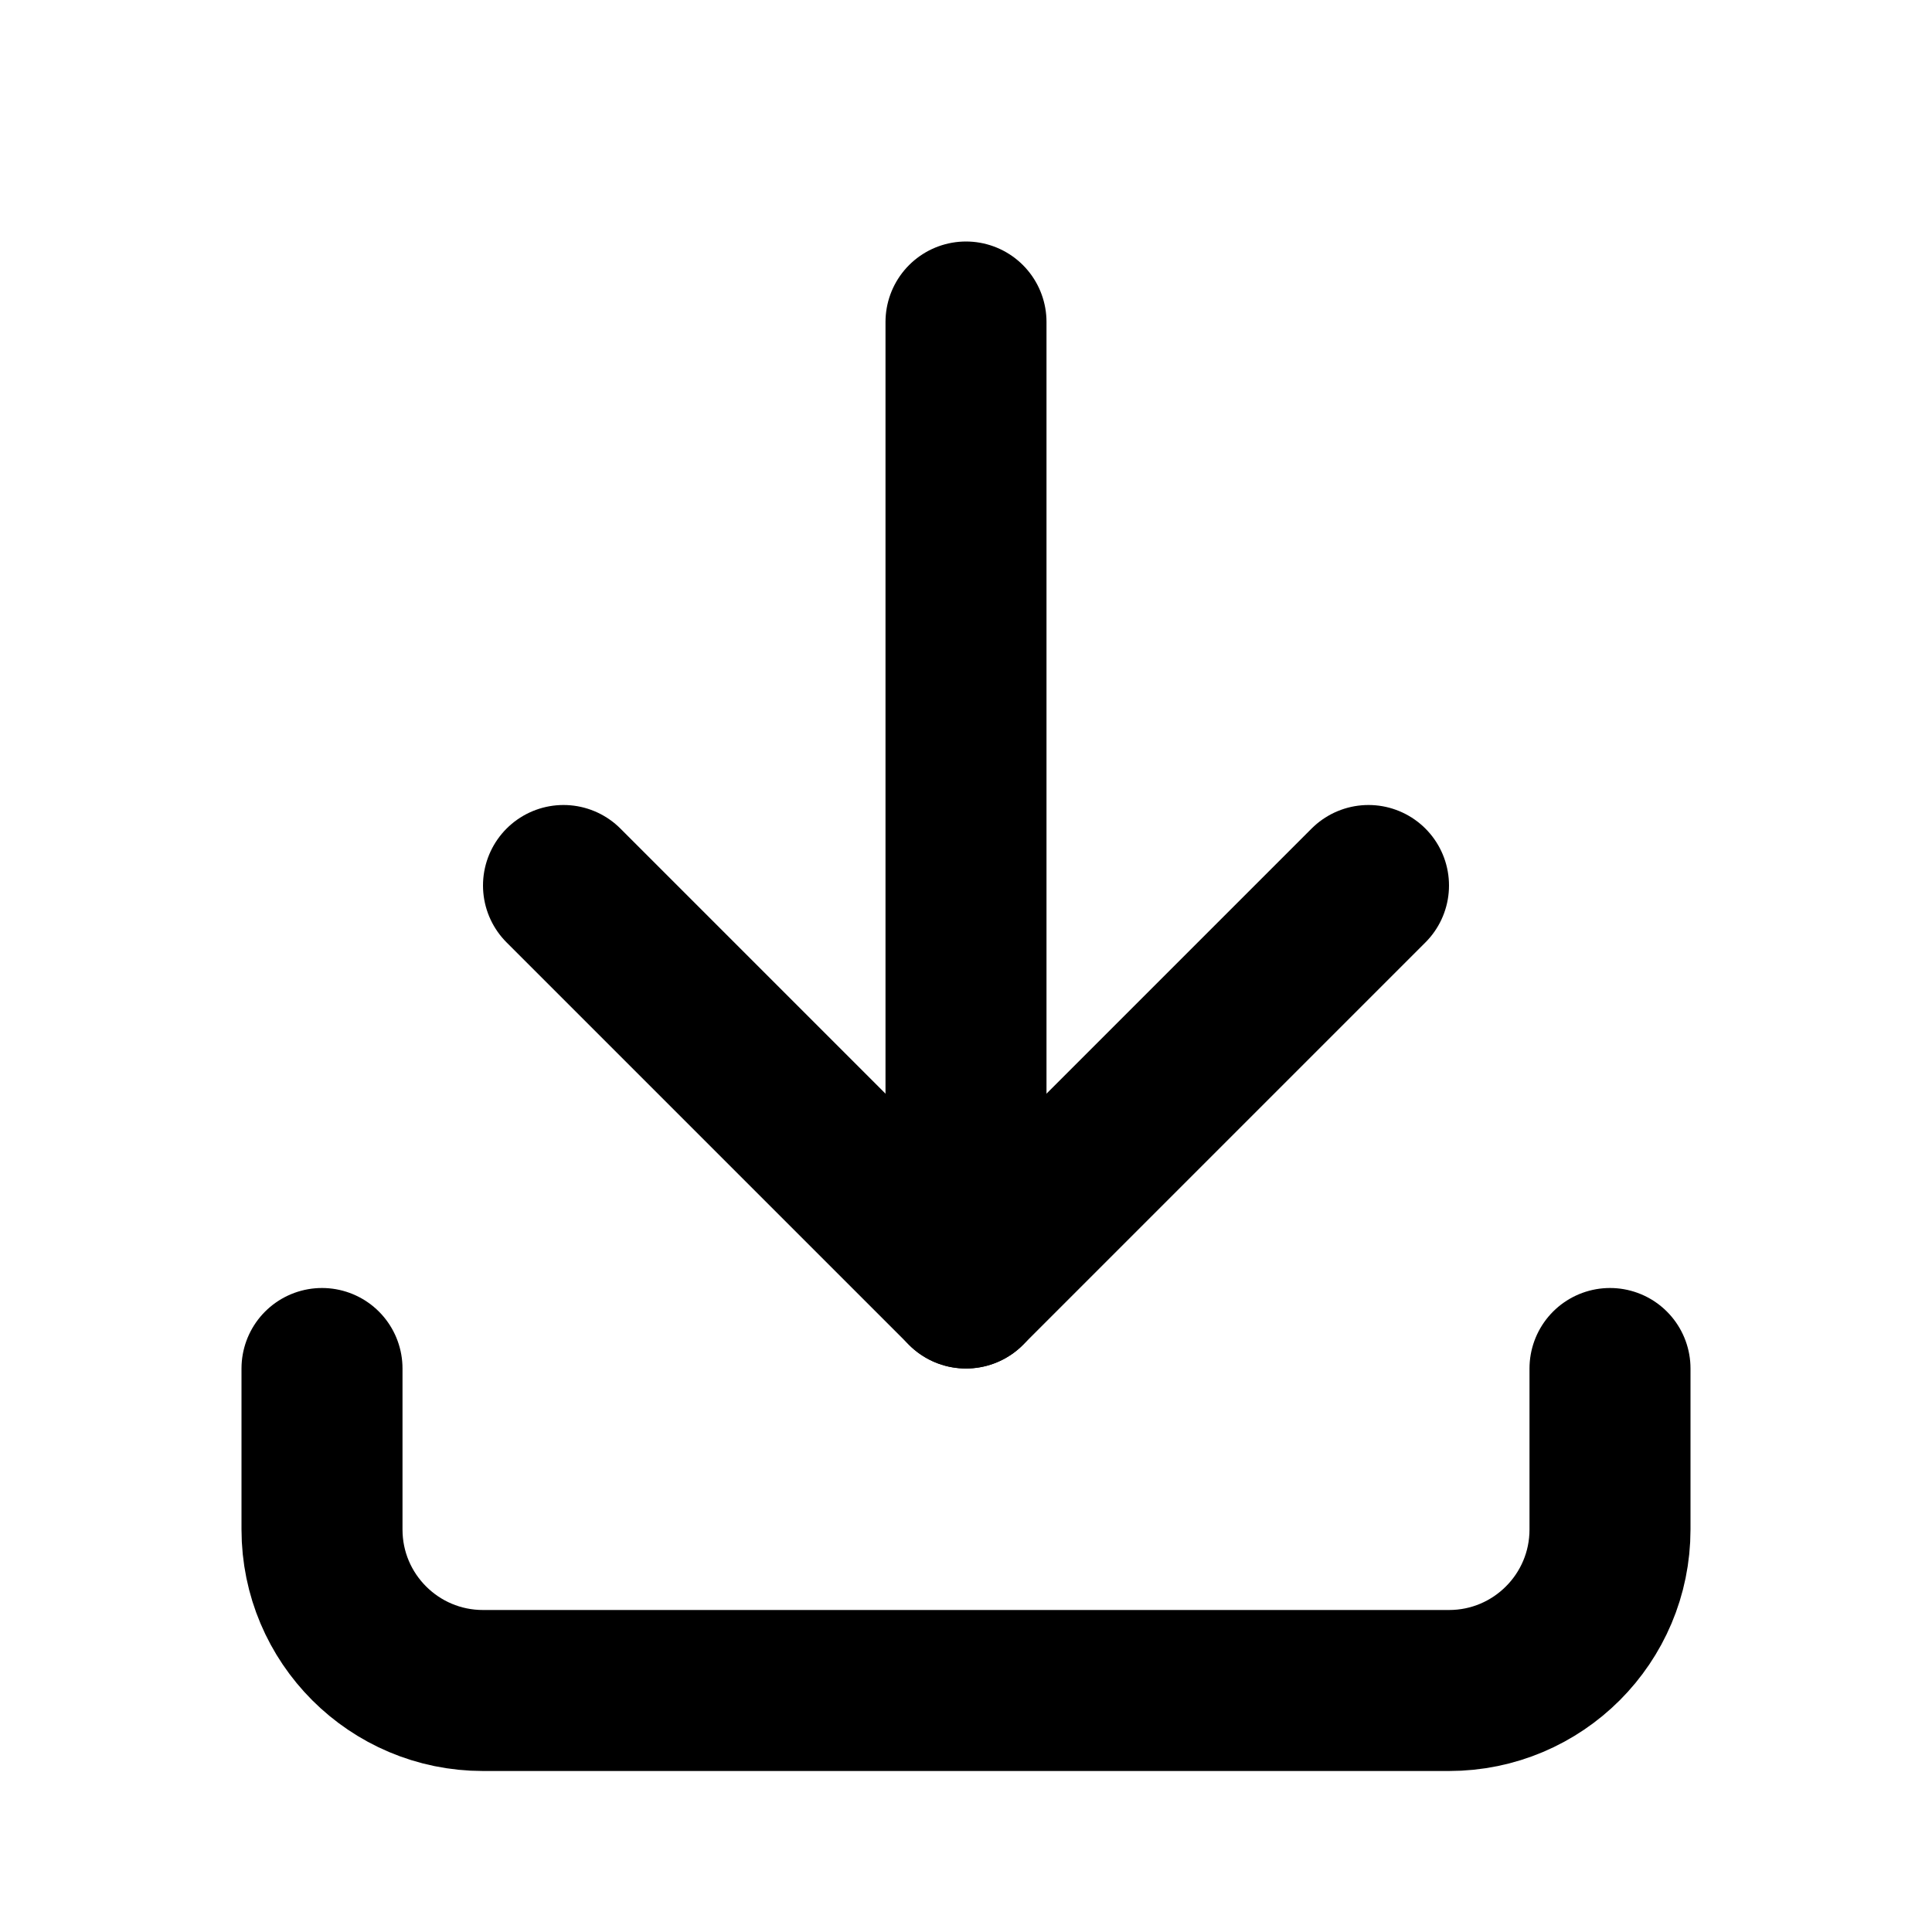
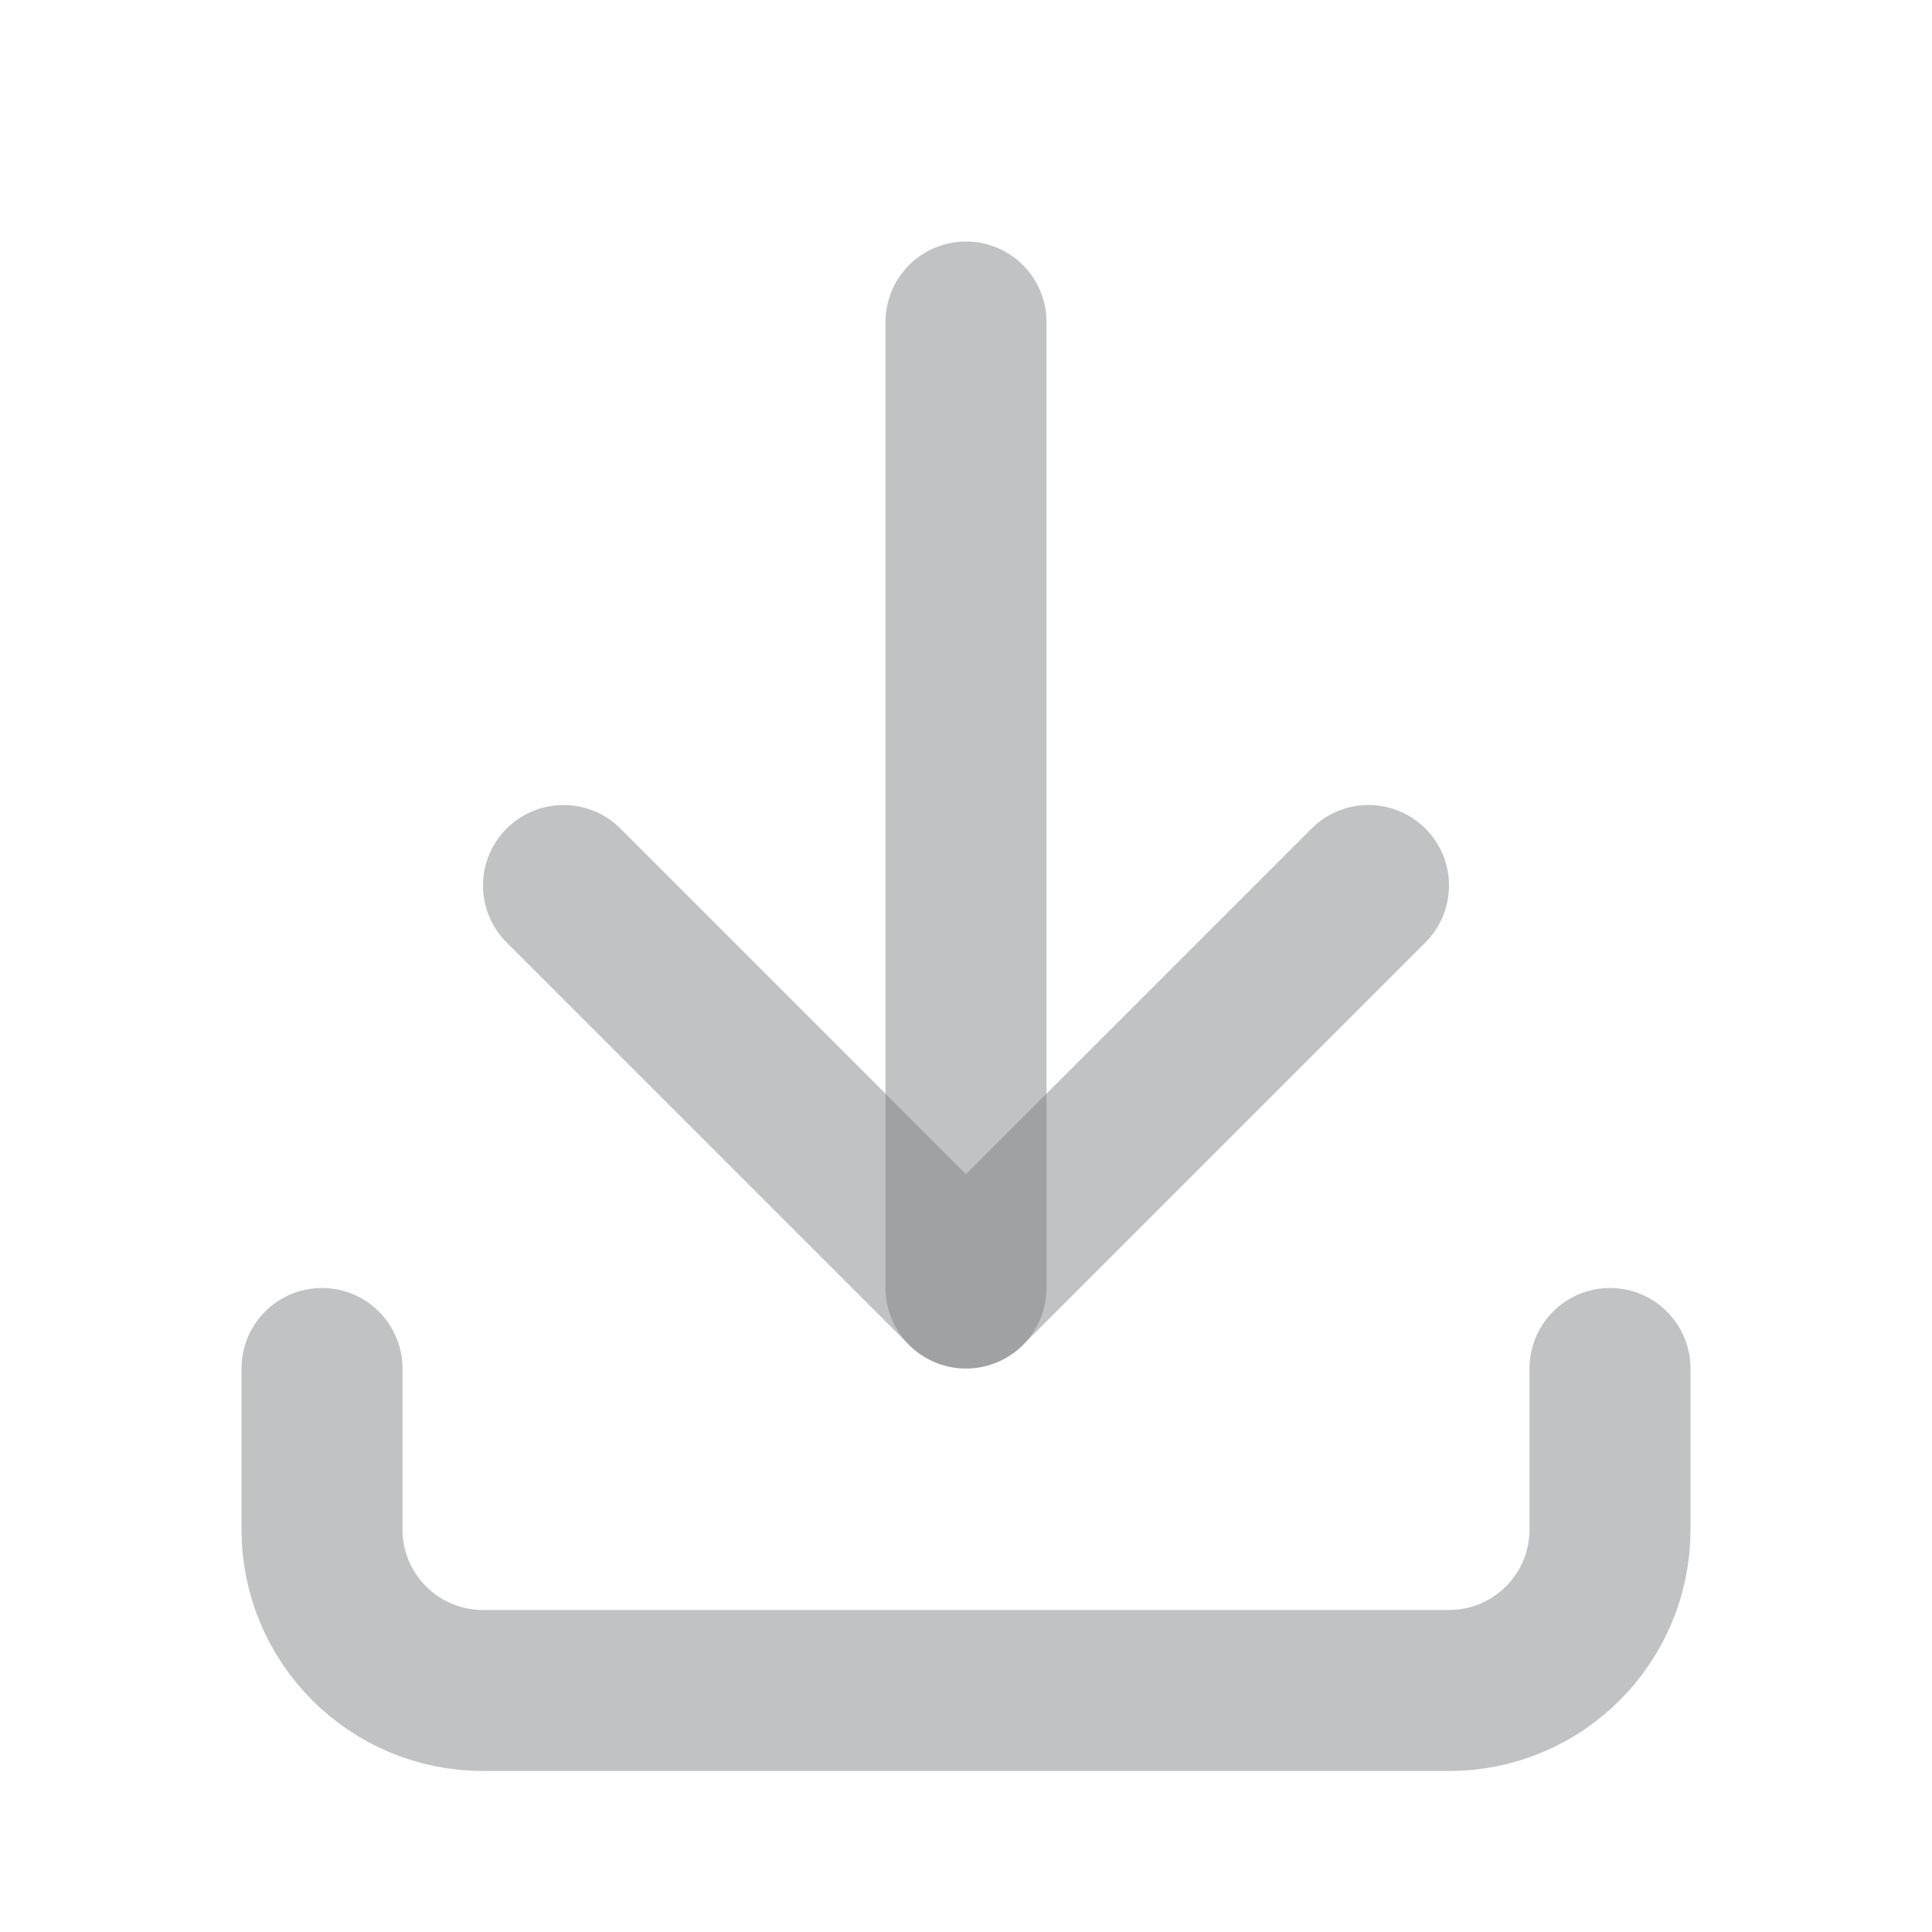
- <svg xmlns="http://www.w3.org/2000/svg" class="icon icon-tabler icon-tabler-download" width="24" height="24" viewBox="0 0 24 24" stroke-width="2" stroke="currentColor" fill="none" stroke-linecap="round" stroke-linejoin="round">
+ <svg xmlns="http://www.w3.org/2000/svg" class="icon icon-tabler icon-tabler-download" width="24" height="24" viewBox="0 0 24 24" stroke-width="2" stroke="#76787a73" fill="none" stroke-linecap="round" stroke-linejoin="round">
  <path stroke="none" d="M0 0h24v24H0z" fill="none" />
  <path d="M4 17v2a2 2 0 0 0 2 2h12a2 2 0 0 0 2 -2v-2" />
  <path d="M7 11l5 5l5 -5" />
  <path d="M12 4l0 12" />
</svg>
